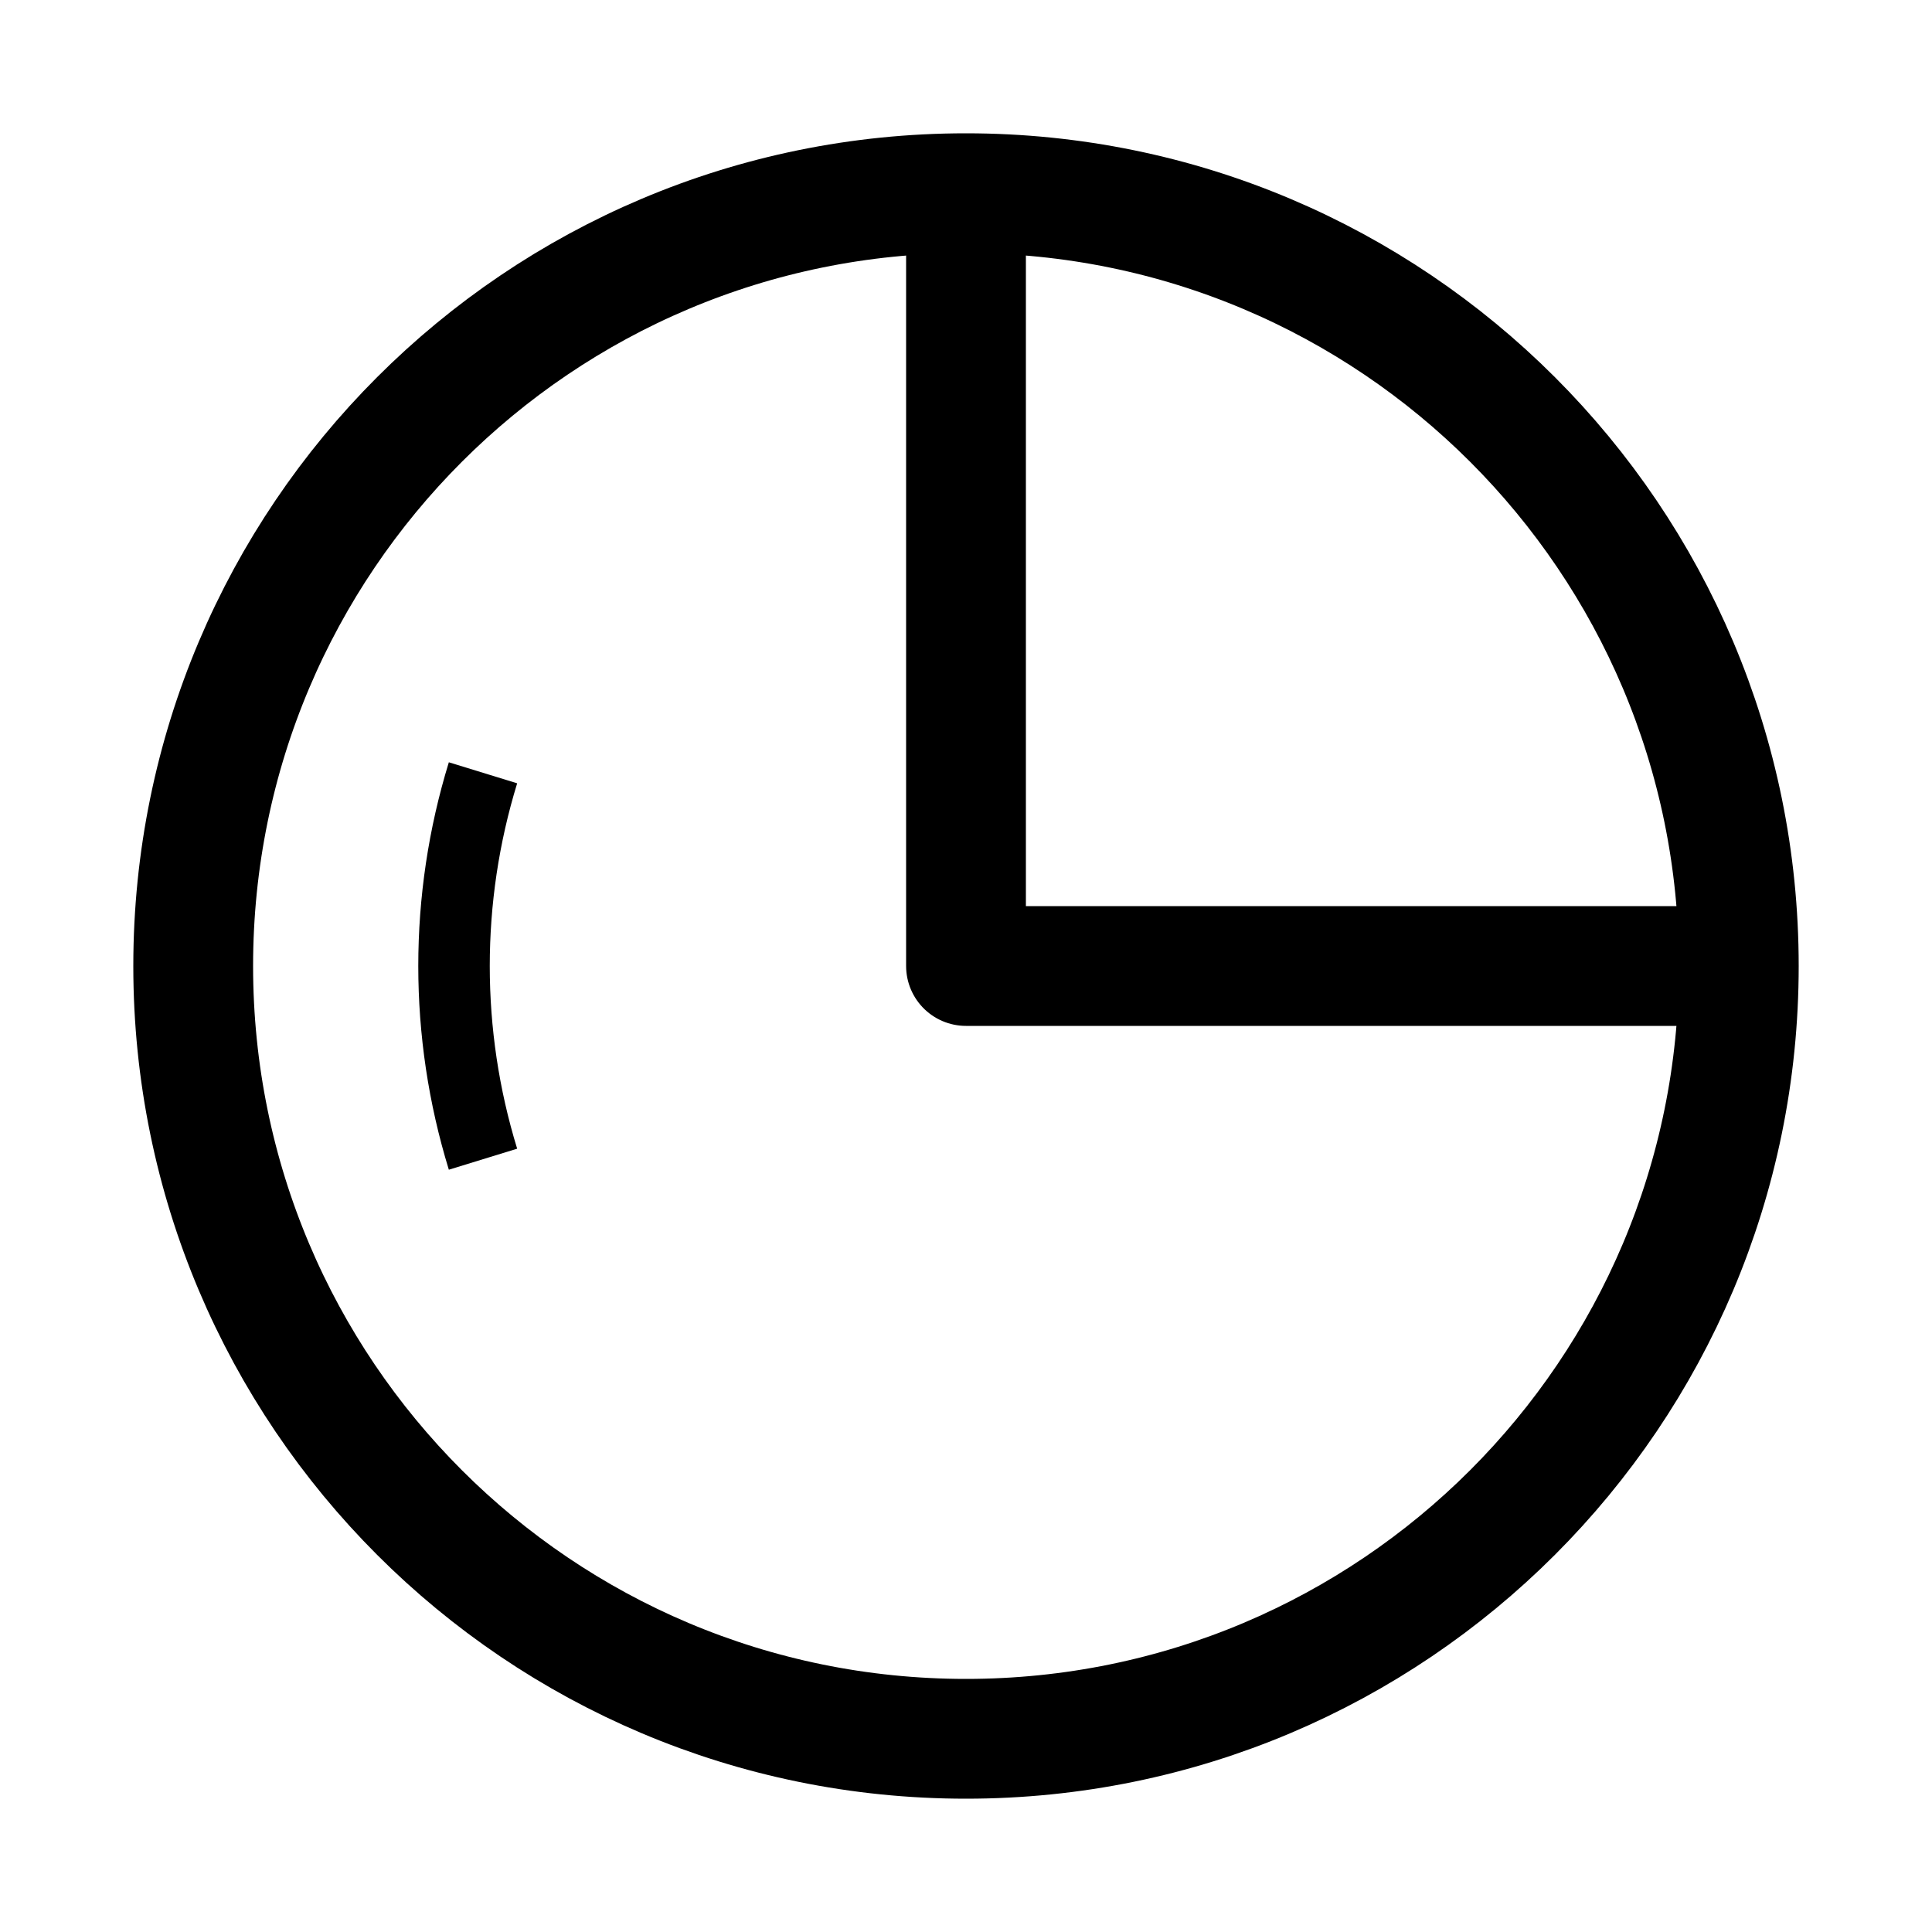
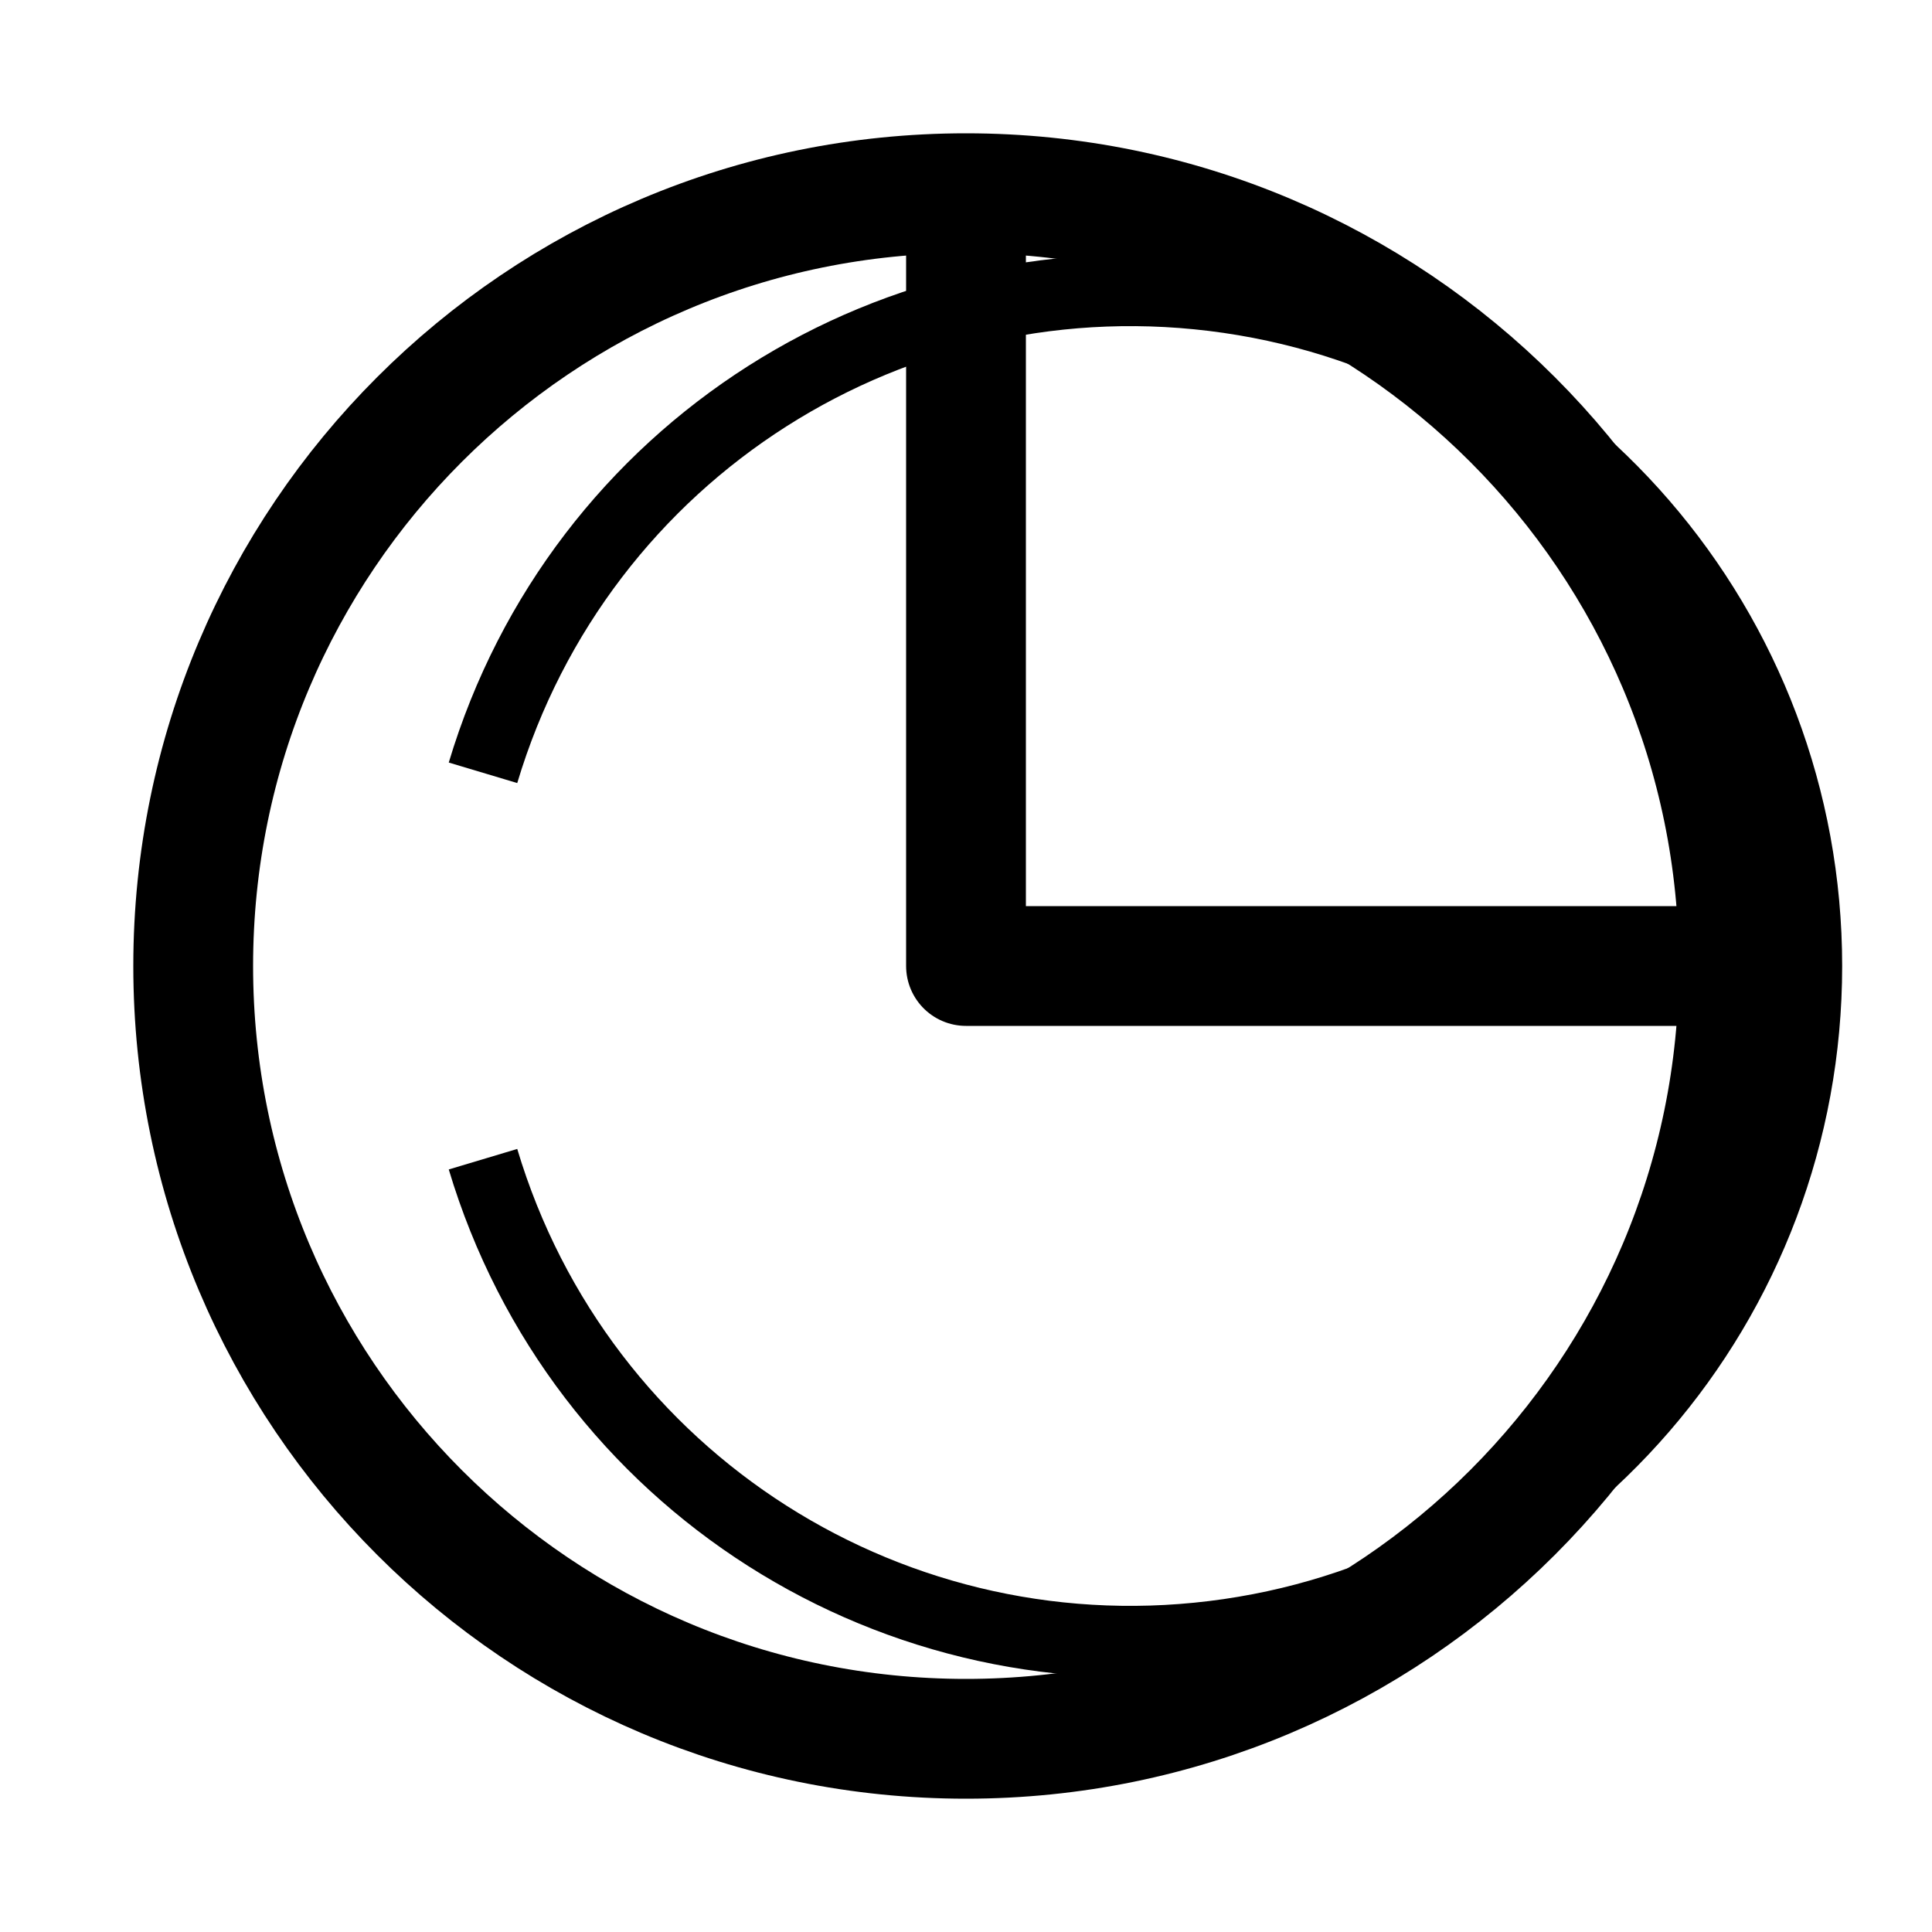
<svg xmlns="http://www.w3.org/2000/svg" width="24" height="24" viewBox="0 0 24 24">
  <path fill="none" stroke-width="0.062" stroke-linecap="butt" stroke-linejoin="round" stroke="rgb(0%, 0%, 0%)" stroke-opacity="1" stroke-miterlimit="10" d="M 0.9 0.5 C 0.9 0.721 0.721 0.9 0.5 0.9 C 0.279 0.9 0.1 0.721 0.1 0.5 C 0.1 0.279 0.279 0.1 0.5 0.1 C 0.721 0.1 0.9 0.279 0.9 0.5 " transform="matrix(24, 0, 0, 24, 0, 0)" />
  <path fill="none" stroke-width="0.062" stroke-linecap="butt" stroke-linejoin="round" stroke="rgb(0%, 0%, 0%)" stroke-opacity="1" stroke-miterlimit="10" d="M 0.5 0.1 L 0.5 0.5 L 0.9 0.5 " transform="matrix(24, 0, 0, 24, 0, 0)" />
-   <path fill="none" stroke-width="0.037" stroke-linecap="butt" stroke-linejoin="round" stroke="rgb(0%, 0%, 0%)" stroke-opacity="1" stroke-miterlimit="10" d="M 0.25 0.6 C 0.23 0.535 0.23 0.465 0.25 0.4 " transform="matrix(24, 0, 0, 24, 0, 0)" />
+   <path fill="none" stroke-width="0.037" stroke-linecap="butt" stroke-linejoin="round" stroke="rgb(0%, 0%, 0%)" stroke-opacity="1" stroke-miterlimit="10" d="M 0.25 0.6 C 0.3 0.767 0.464 0.871 0.636 0.846 C 0.808 0.821 0.935 0.674 0.935 0.5 C 0.935 0.326 0.808 0.179 0.636 0.154 C 0.464 0.129 0.3 0.233 0.25 0.4 " transform="matrix(24, 0, 0, 24, 0, 0)" />
</svg>
